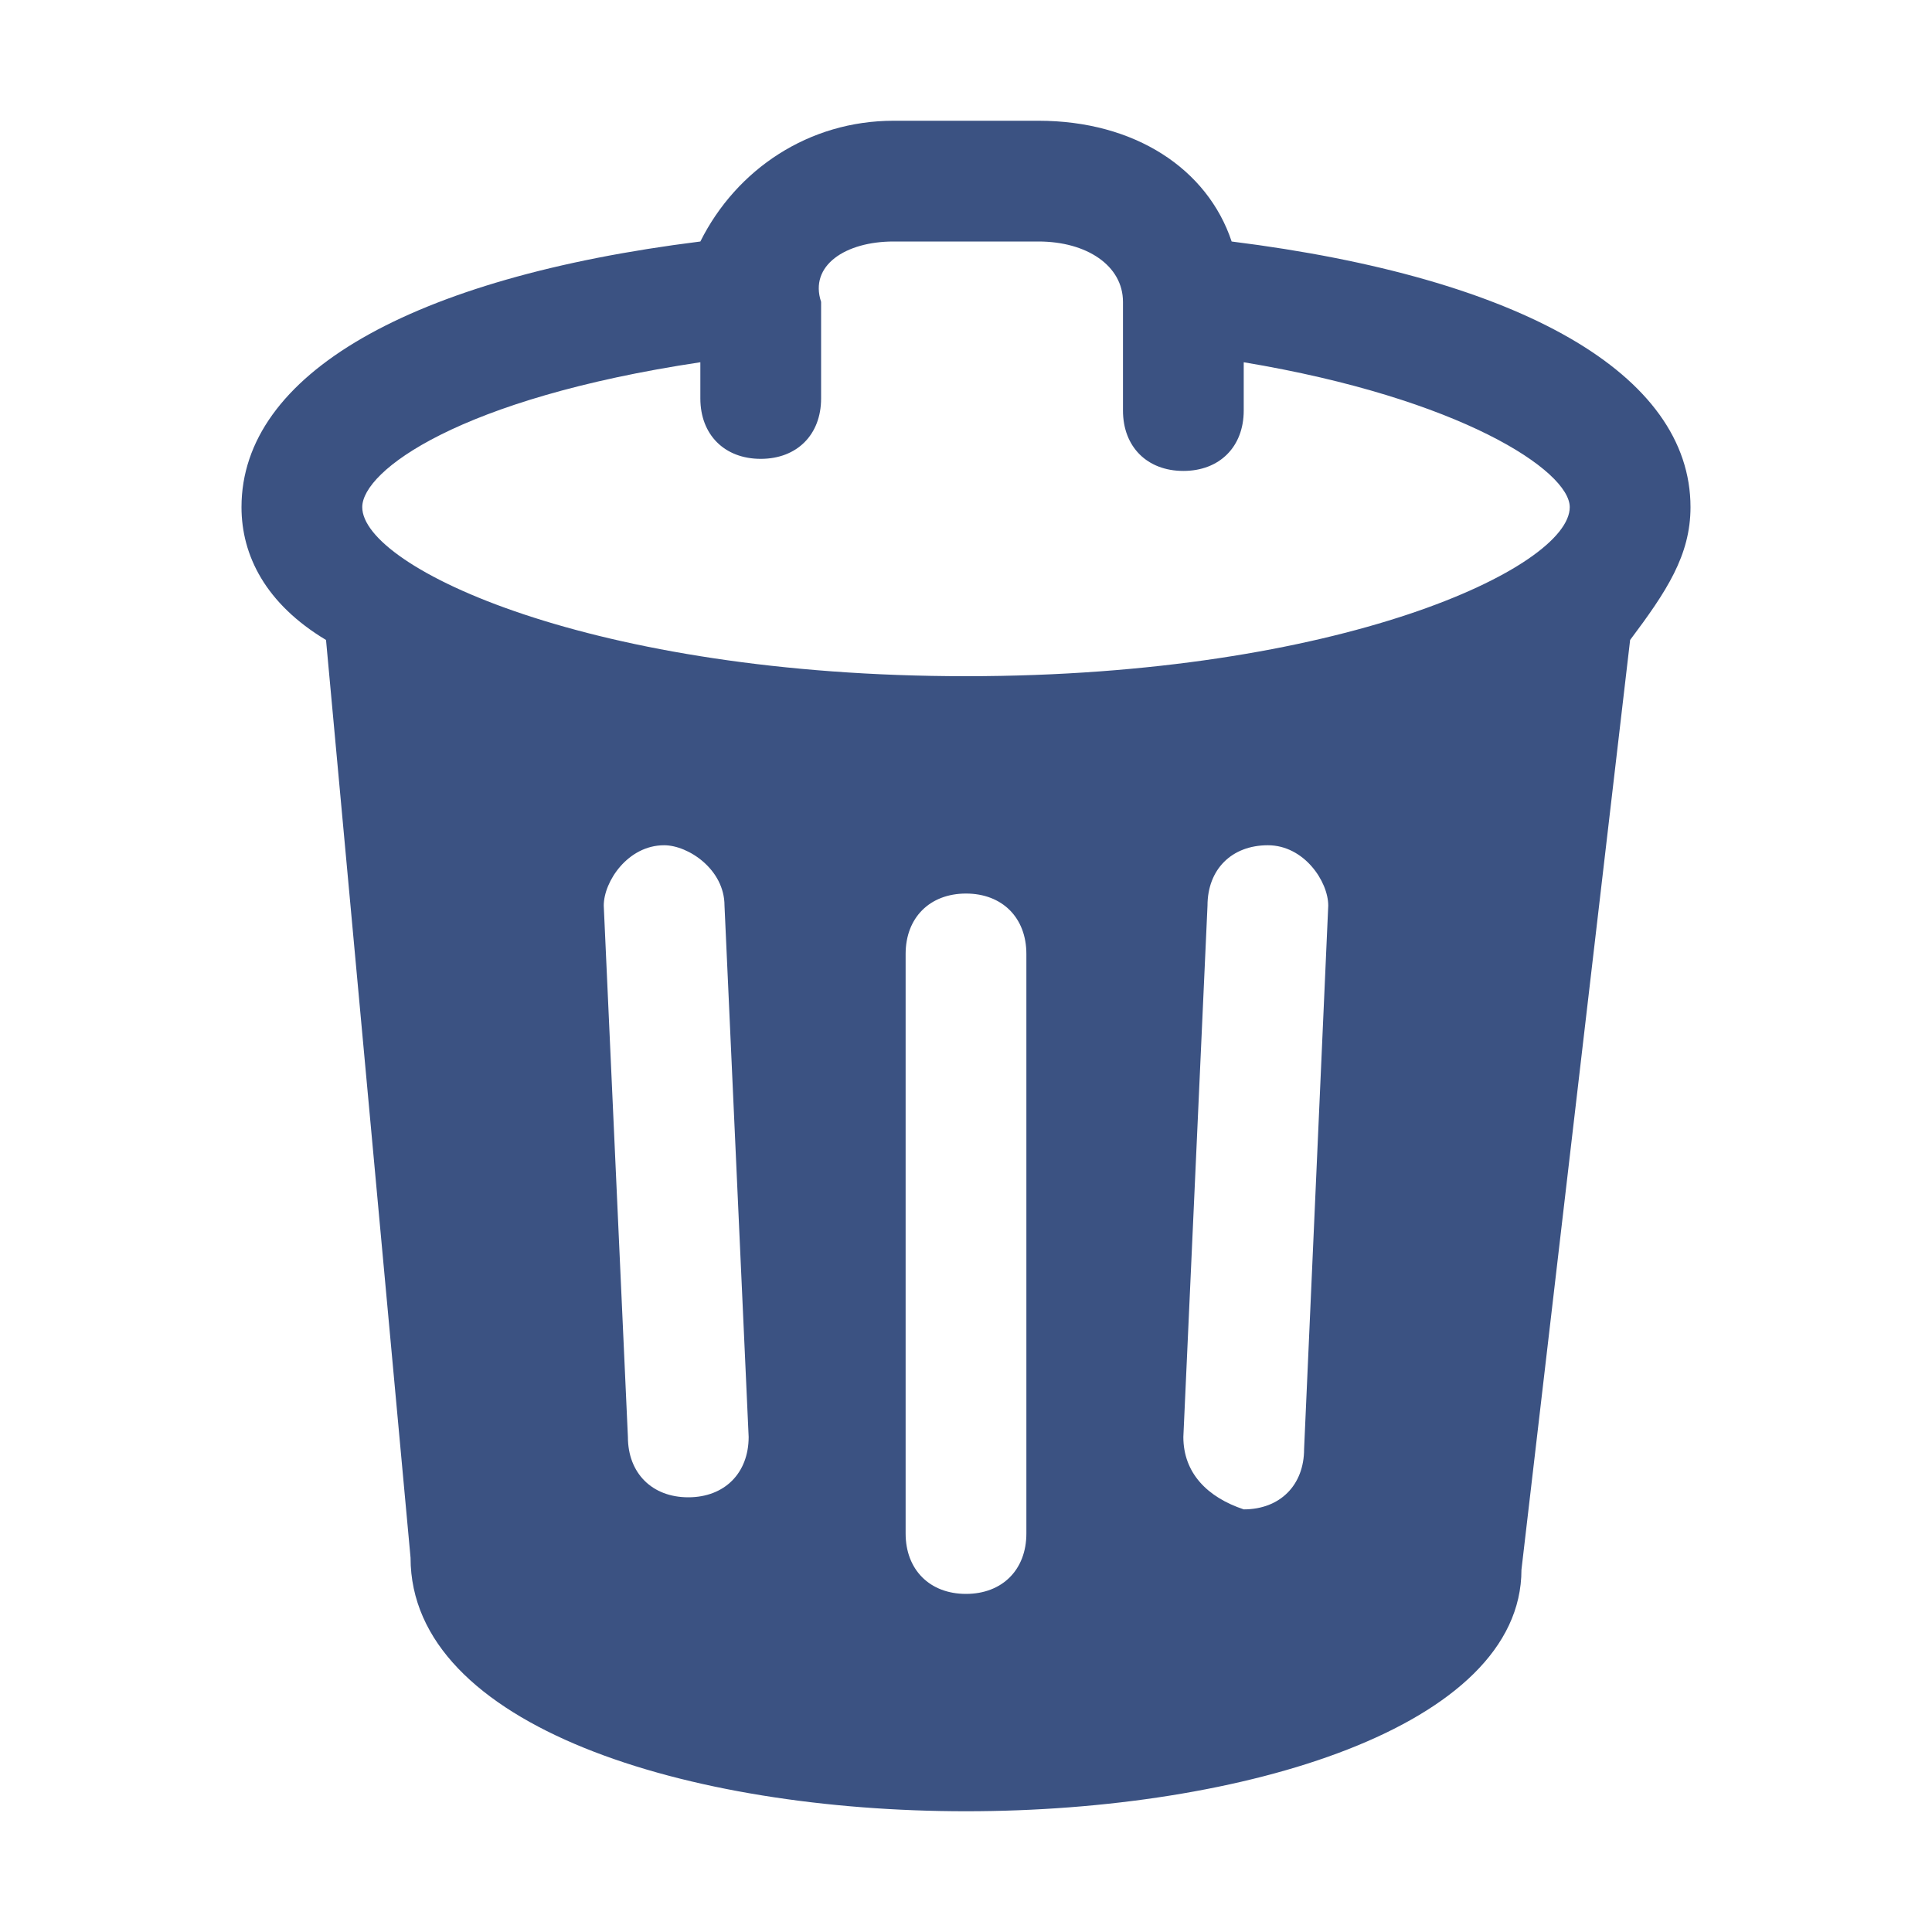
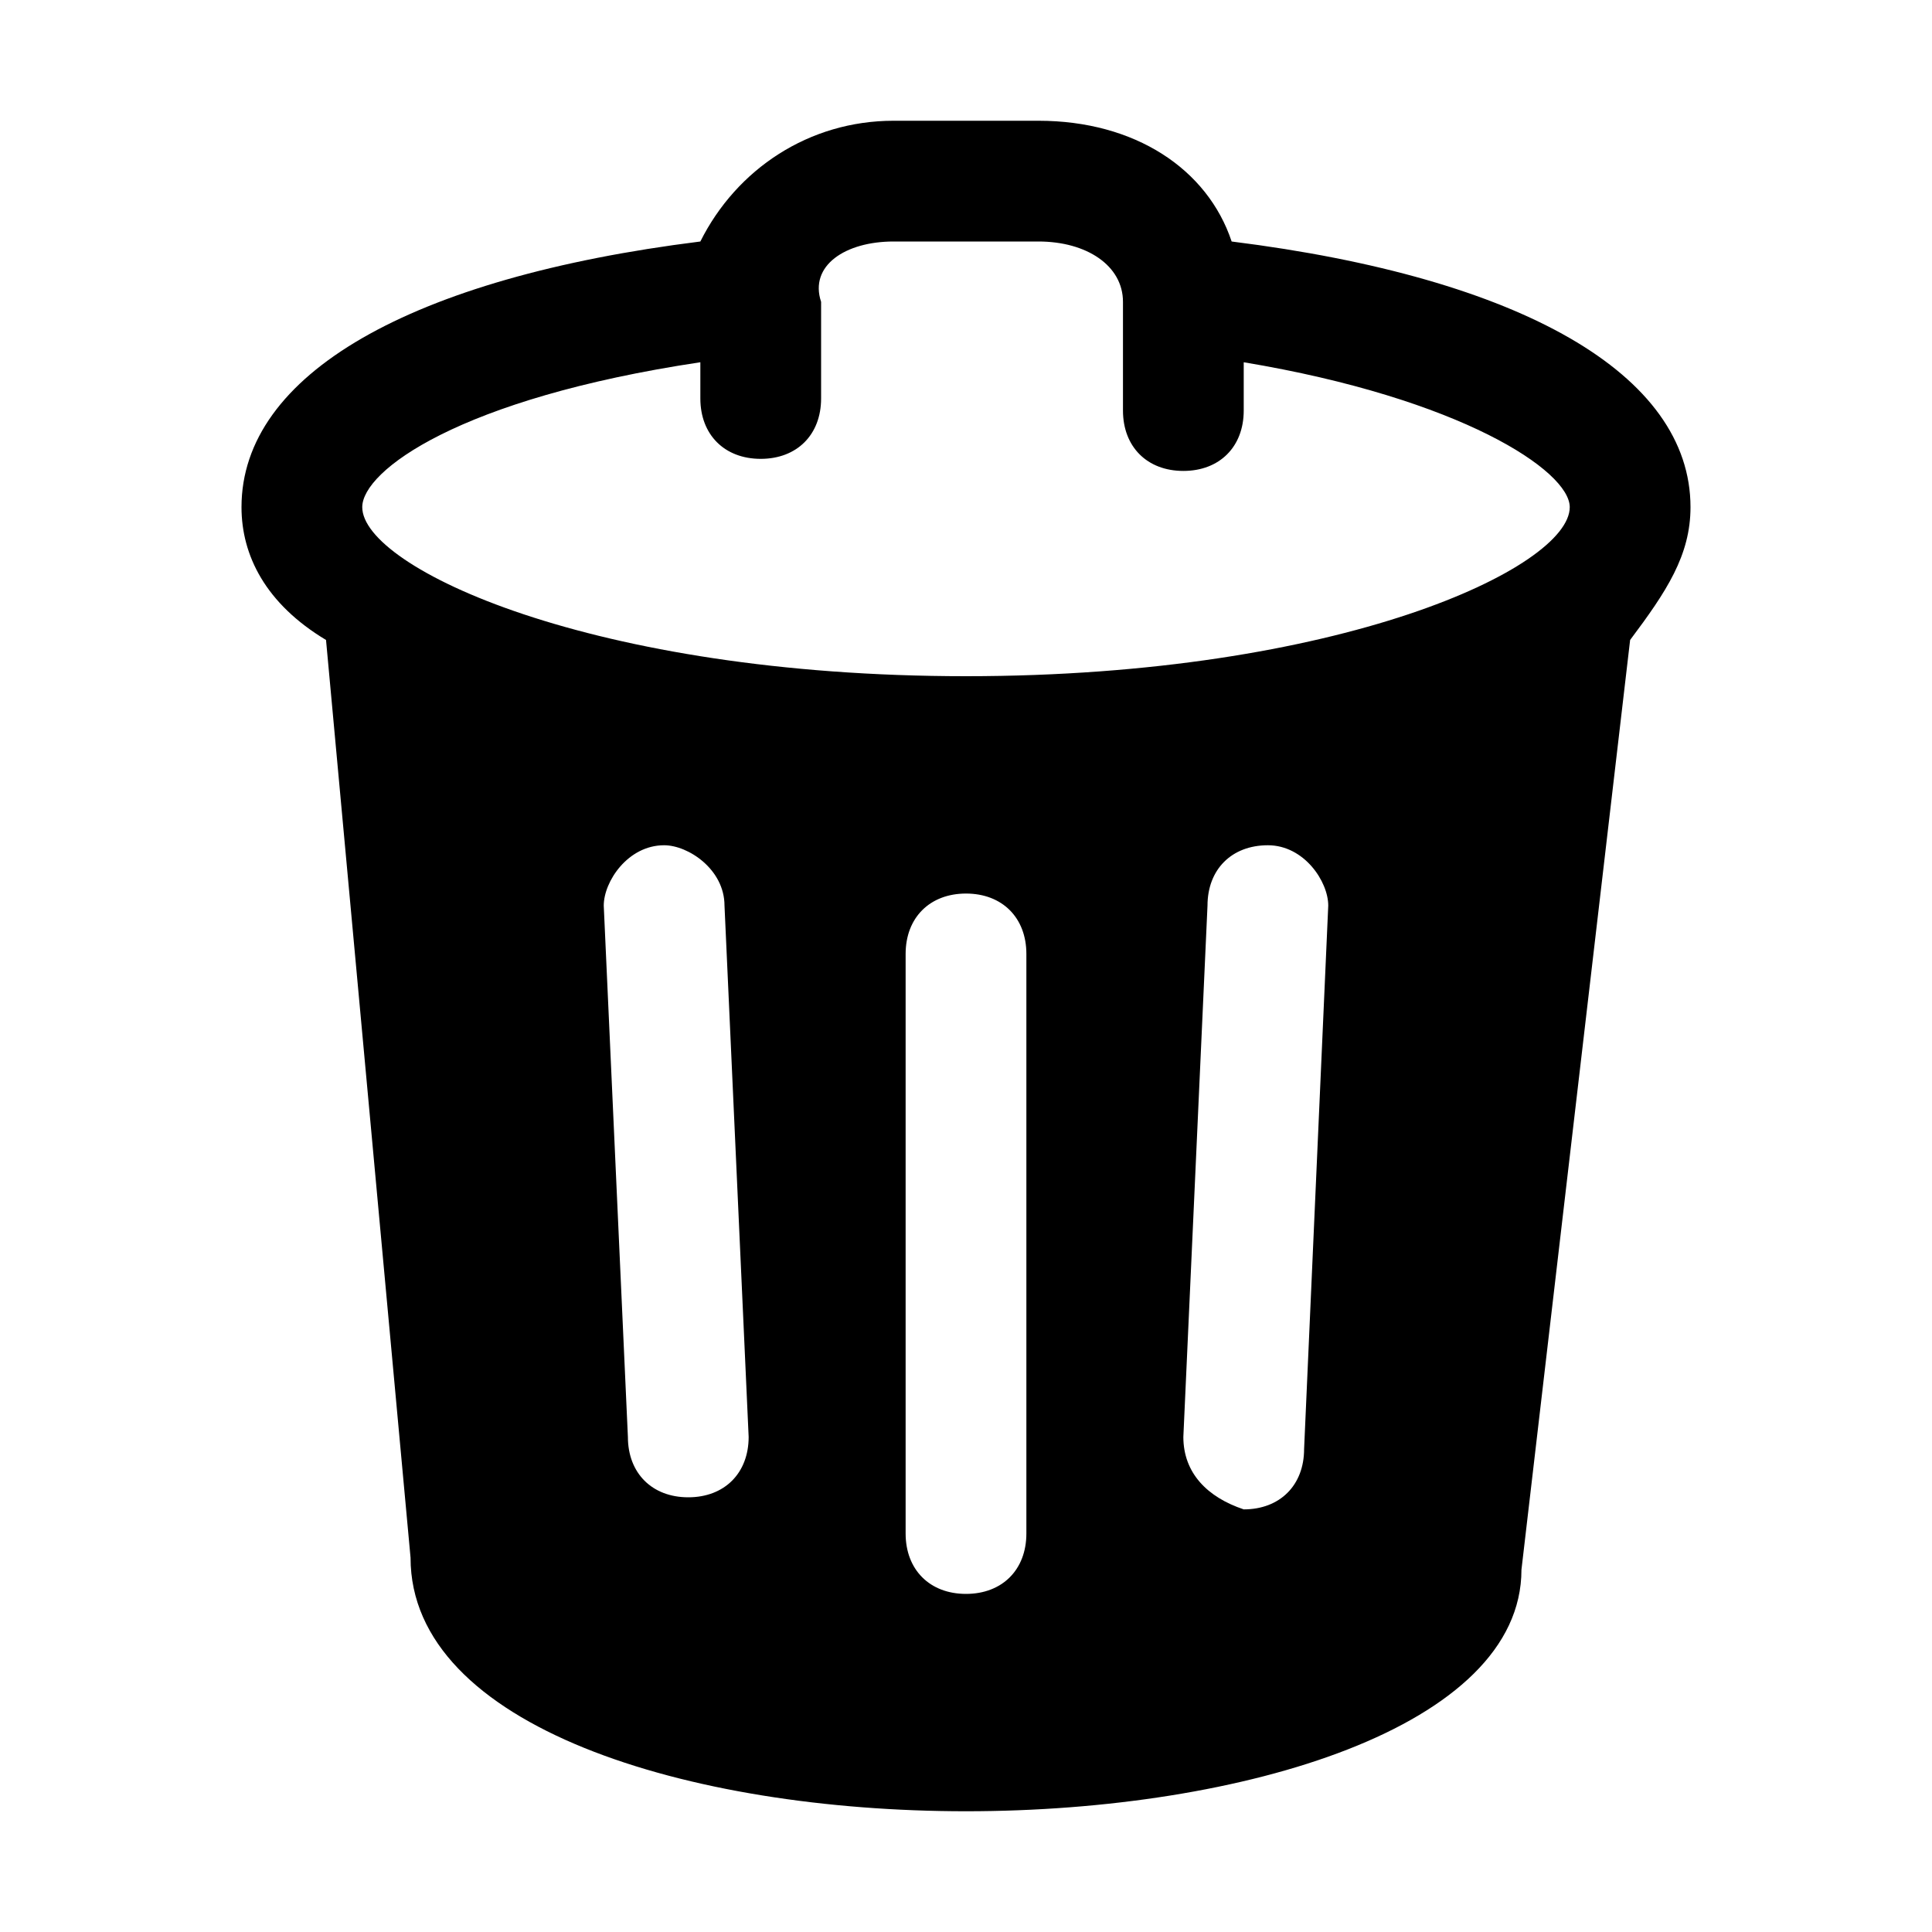
<svg xmlns="http://www.w3.org/2000/svg" width="16" height="16" viewBox="0 0 16 16" fill="none">
-   <path d="M14 4.2C14 3.1 12.6 2.3 10.2 2C10 1.4 9.4 1 8.6 1H7.4C6.7 1 6.1 1.4 5.8 2C3.4 2.3 2 3.1 2 4.2C2 4.6 2.2 5 2.7 5.3L3.4 12.9C3.4 14.3 5.7 15 8 15C10.3 15 12.6 14.3 12.6 13L13.5 5.3C13.8 4.9 14 4.6 14 4.2ZM6.2 11.9C6.2 12.2 6 12.4 5.7 12.4C5.4 12.4 5.2 12.2 5.2 11.9L5 7.5C5 7.3 5.2 7 5.5 7C5.7 7 6 7.2 6 7.5L6.2 11.9ZM7.5 7.9C7.5 7.6 7.7 7.4 8 7.4C8.3 7.4 8.5 7.6 8.5 7.9V12.7C8.5 13 8.3 13.2 8 13.2C7.7 13.2 7.5 13 7.5 12.7V7.9ZM9.8 11.9L10 7.5C10 7.2 10.2 7 10.5 7C10.8 7 11 7.3 11 7.5L10.8 12C10.8 12.3 10.6 12.5 10.3 12.5C10 12.4 9.8 12.2 9.8 11.9ZM5.8 3V3.3C5.8 3.6 6 3.8 6.3 3.8C6.6 3.8 6.8 3.6 6.8 3.3V2.5C6.7 2.2 7 2 7.4 2H8.6C9 2 9.3 2.2 9.3 2.5V3.4C9.3 3.7 9.5 3.9 9.8 3.9C10.1 3.9 10.3 3.7 10.3 3.4V3C12.1 3.3 13 3.9 13 4.2C13 4.7 11.1 5.6 8 5.6C4.9 5.6 3 4.7 3 4.2C3 3.9 3.8 3.3 5.8 3Z" fill="#3B5282" />
+   <path d="M14 4.2C14 3.1 12.6 2.3 10.2 2C10 1.4 9.4 1 8.6 1H7.4C6.7 1 6.1 1.4 5.8 2C3.4 2.3 2 3.1 2 4.2C2 4.6 2.2 5 2.7 5.3L3.4 12.9C3.4 14.3 5.7 15 8 15C10.3 15 12.6 14.3 12.6 13L13.5 5.3C13.8 4.9 14 4.6 14 4.2ZM6.2 11.9C6.2 12.2 6 12.4 5.7 12.4C5.4 12.4 5.2 12.2 5.2 11.9L5 7.5C5 7.3 5.2 7 5.5 7C5.7 7 6 7.2 6 7.5L6.2 11.9ZM7.5 7.9C7.5 7.6 7.7 7.4 8 7.4C8.3 7.4 8.5 7.6 8.5 7.9V12.7C8.5 13 8.3 13.2 8 13.2C7.7 13.2 7.5 13 7.5 12.7V7.9ZM9.8 11.9L10 7.5C10 7.2 10.2 7 10.5 7C10.8 7 11 7.3 11 7.5L10.8 12C10.8 12.3 10.6 12.5 10.3 12.5C10 12.4 9.8 12.2 9.8 11.9ZM5.8 3V3.3C5.8 3.6 6 3.8 6.3 3.8C6.6 3.8 6.8 3.6 6.8 3.3V2.5C6.7 2.2 7 2 7.4 2H8.6C9 2 9.3 2.2 9.3 2.5V3.4C9.3 3.7 9.5 3.9 9.8 3.9C10.1 3.9 10.3 3.7 10.3 3.4V3C12.1 3.3 13 3.9 13 4.2C13 4.7 11.1 5.6 8 5.6C4.9 5.6 3 4.7 3 4.2C3 3.9 3.8 3.3 5.8 3Z" fill="black" />
</svg>
